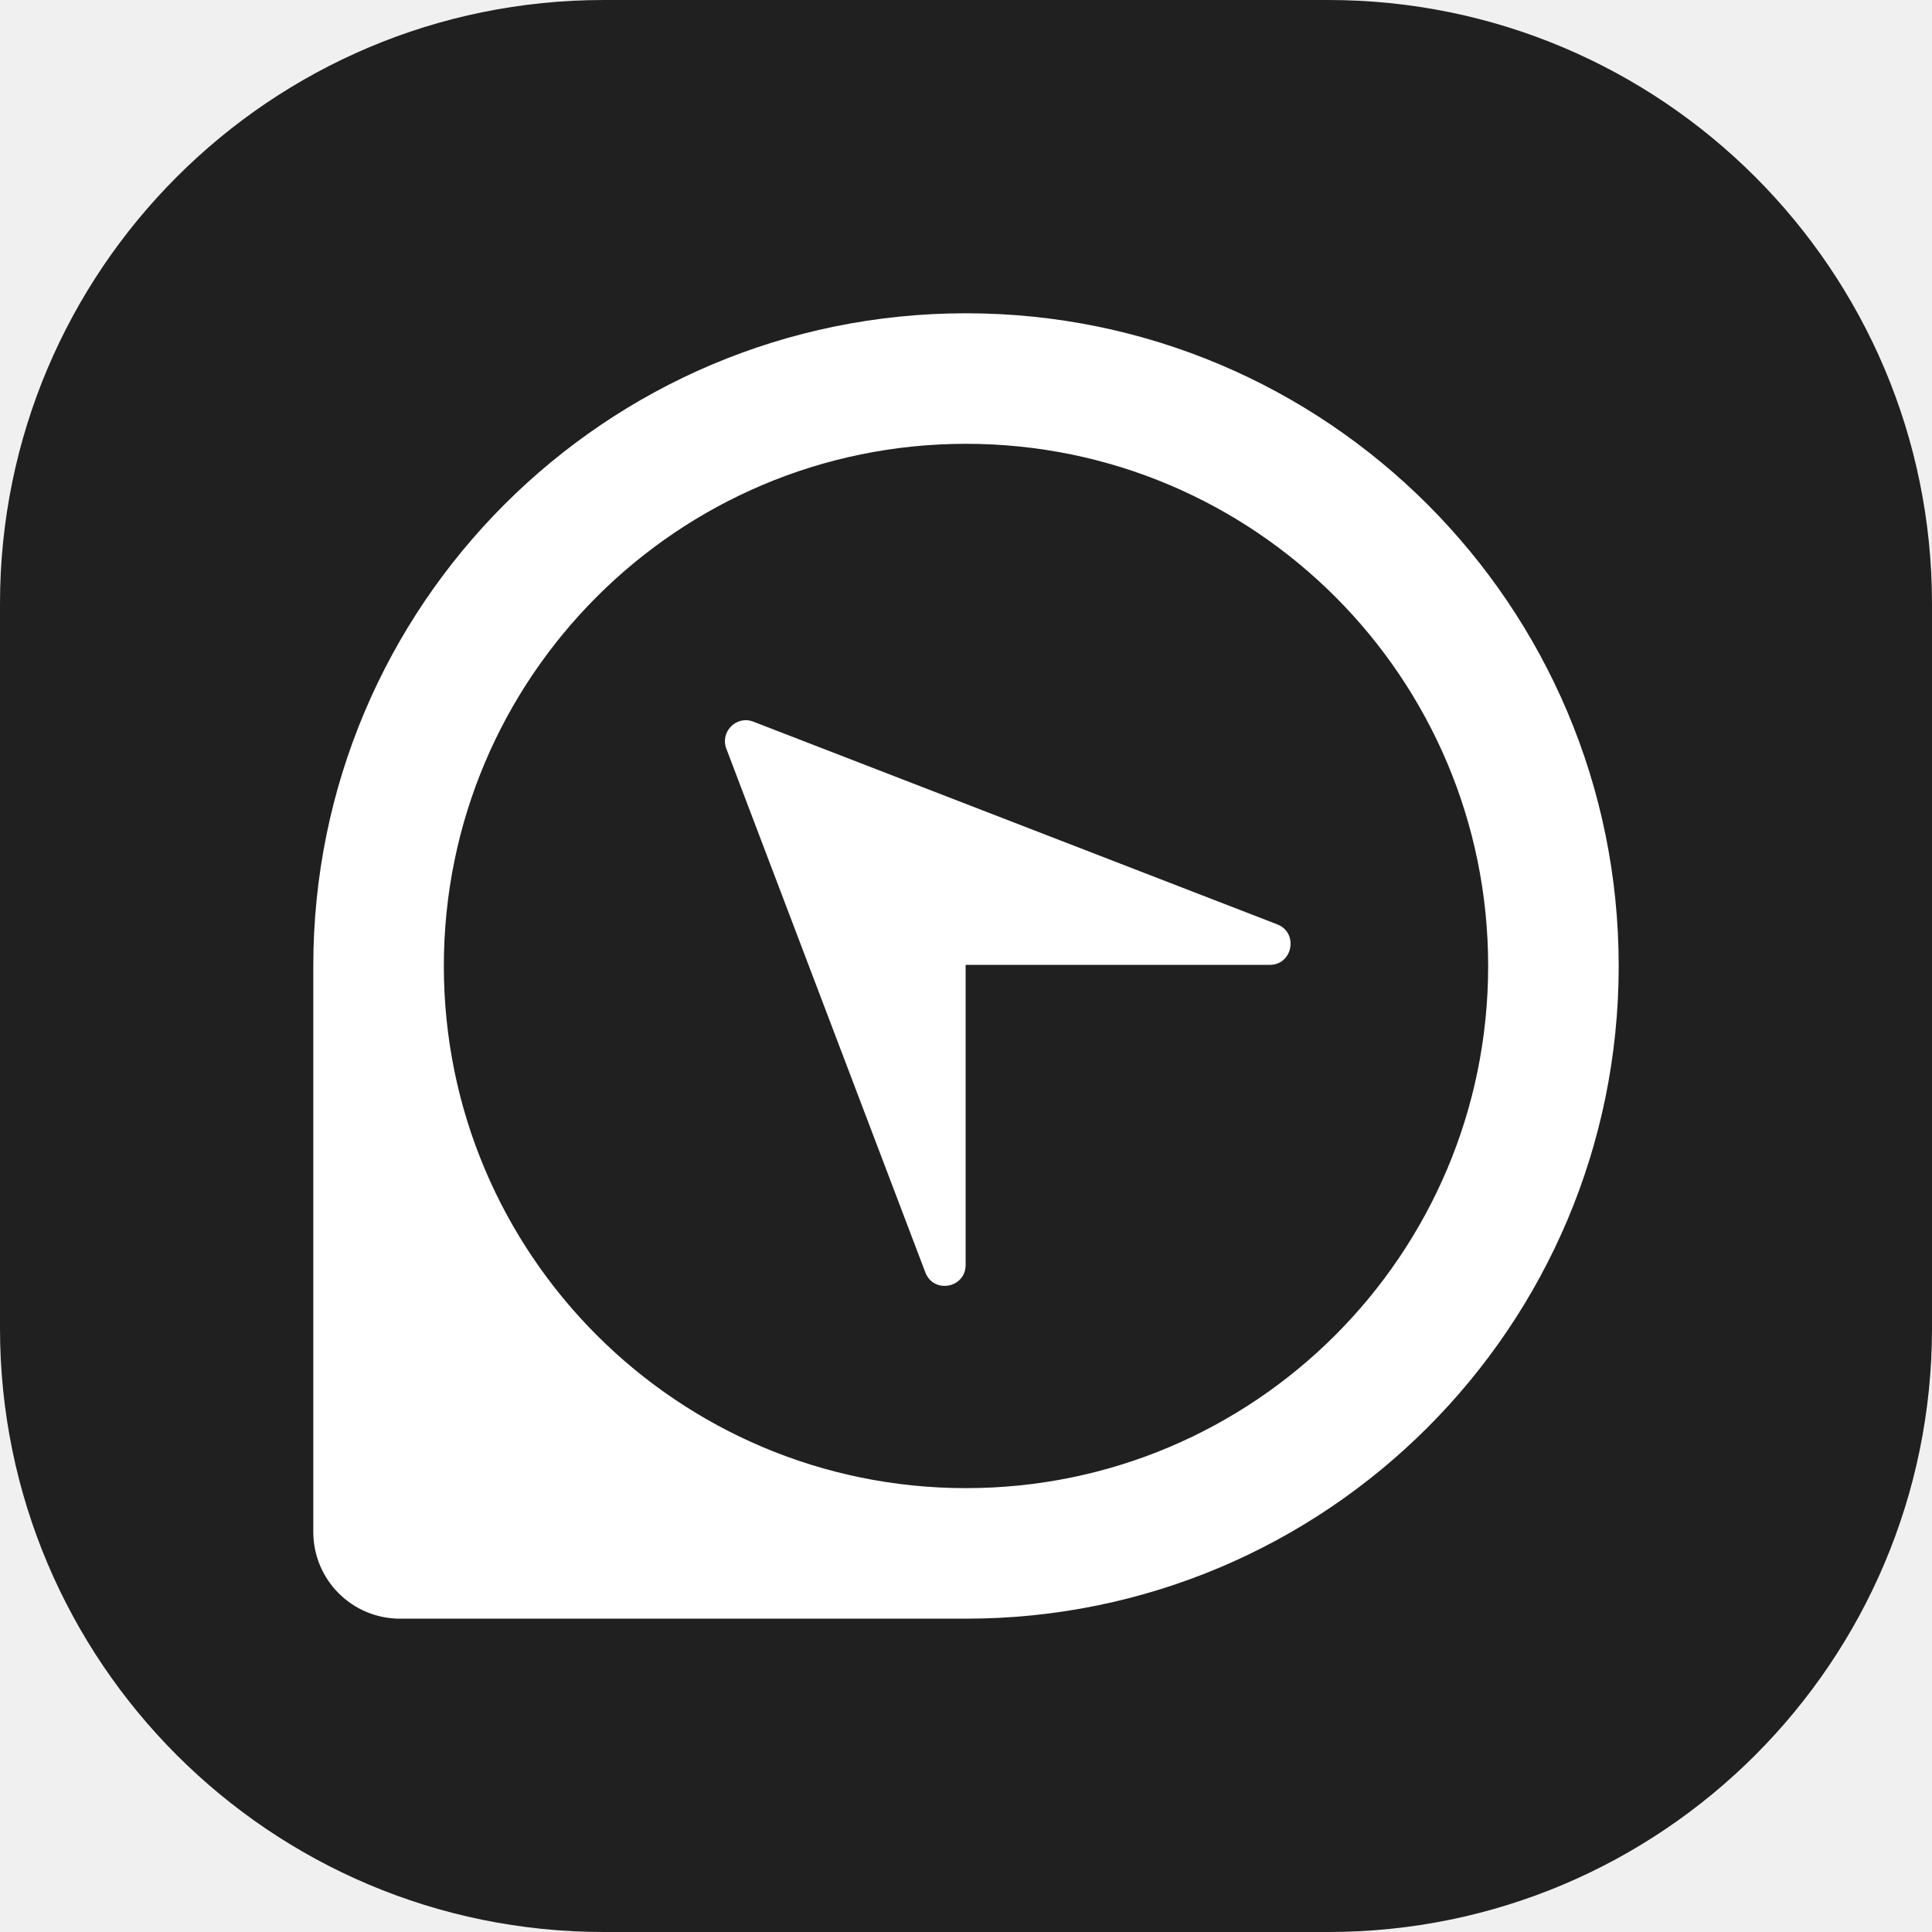
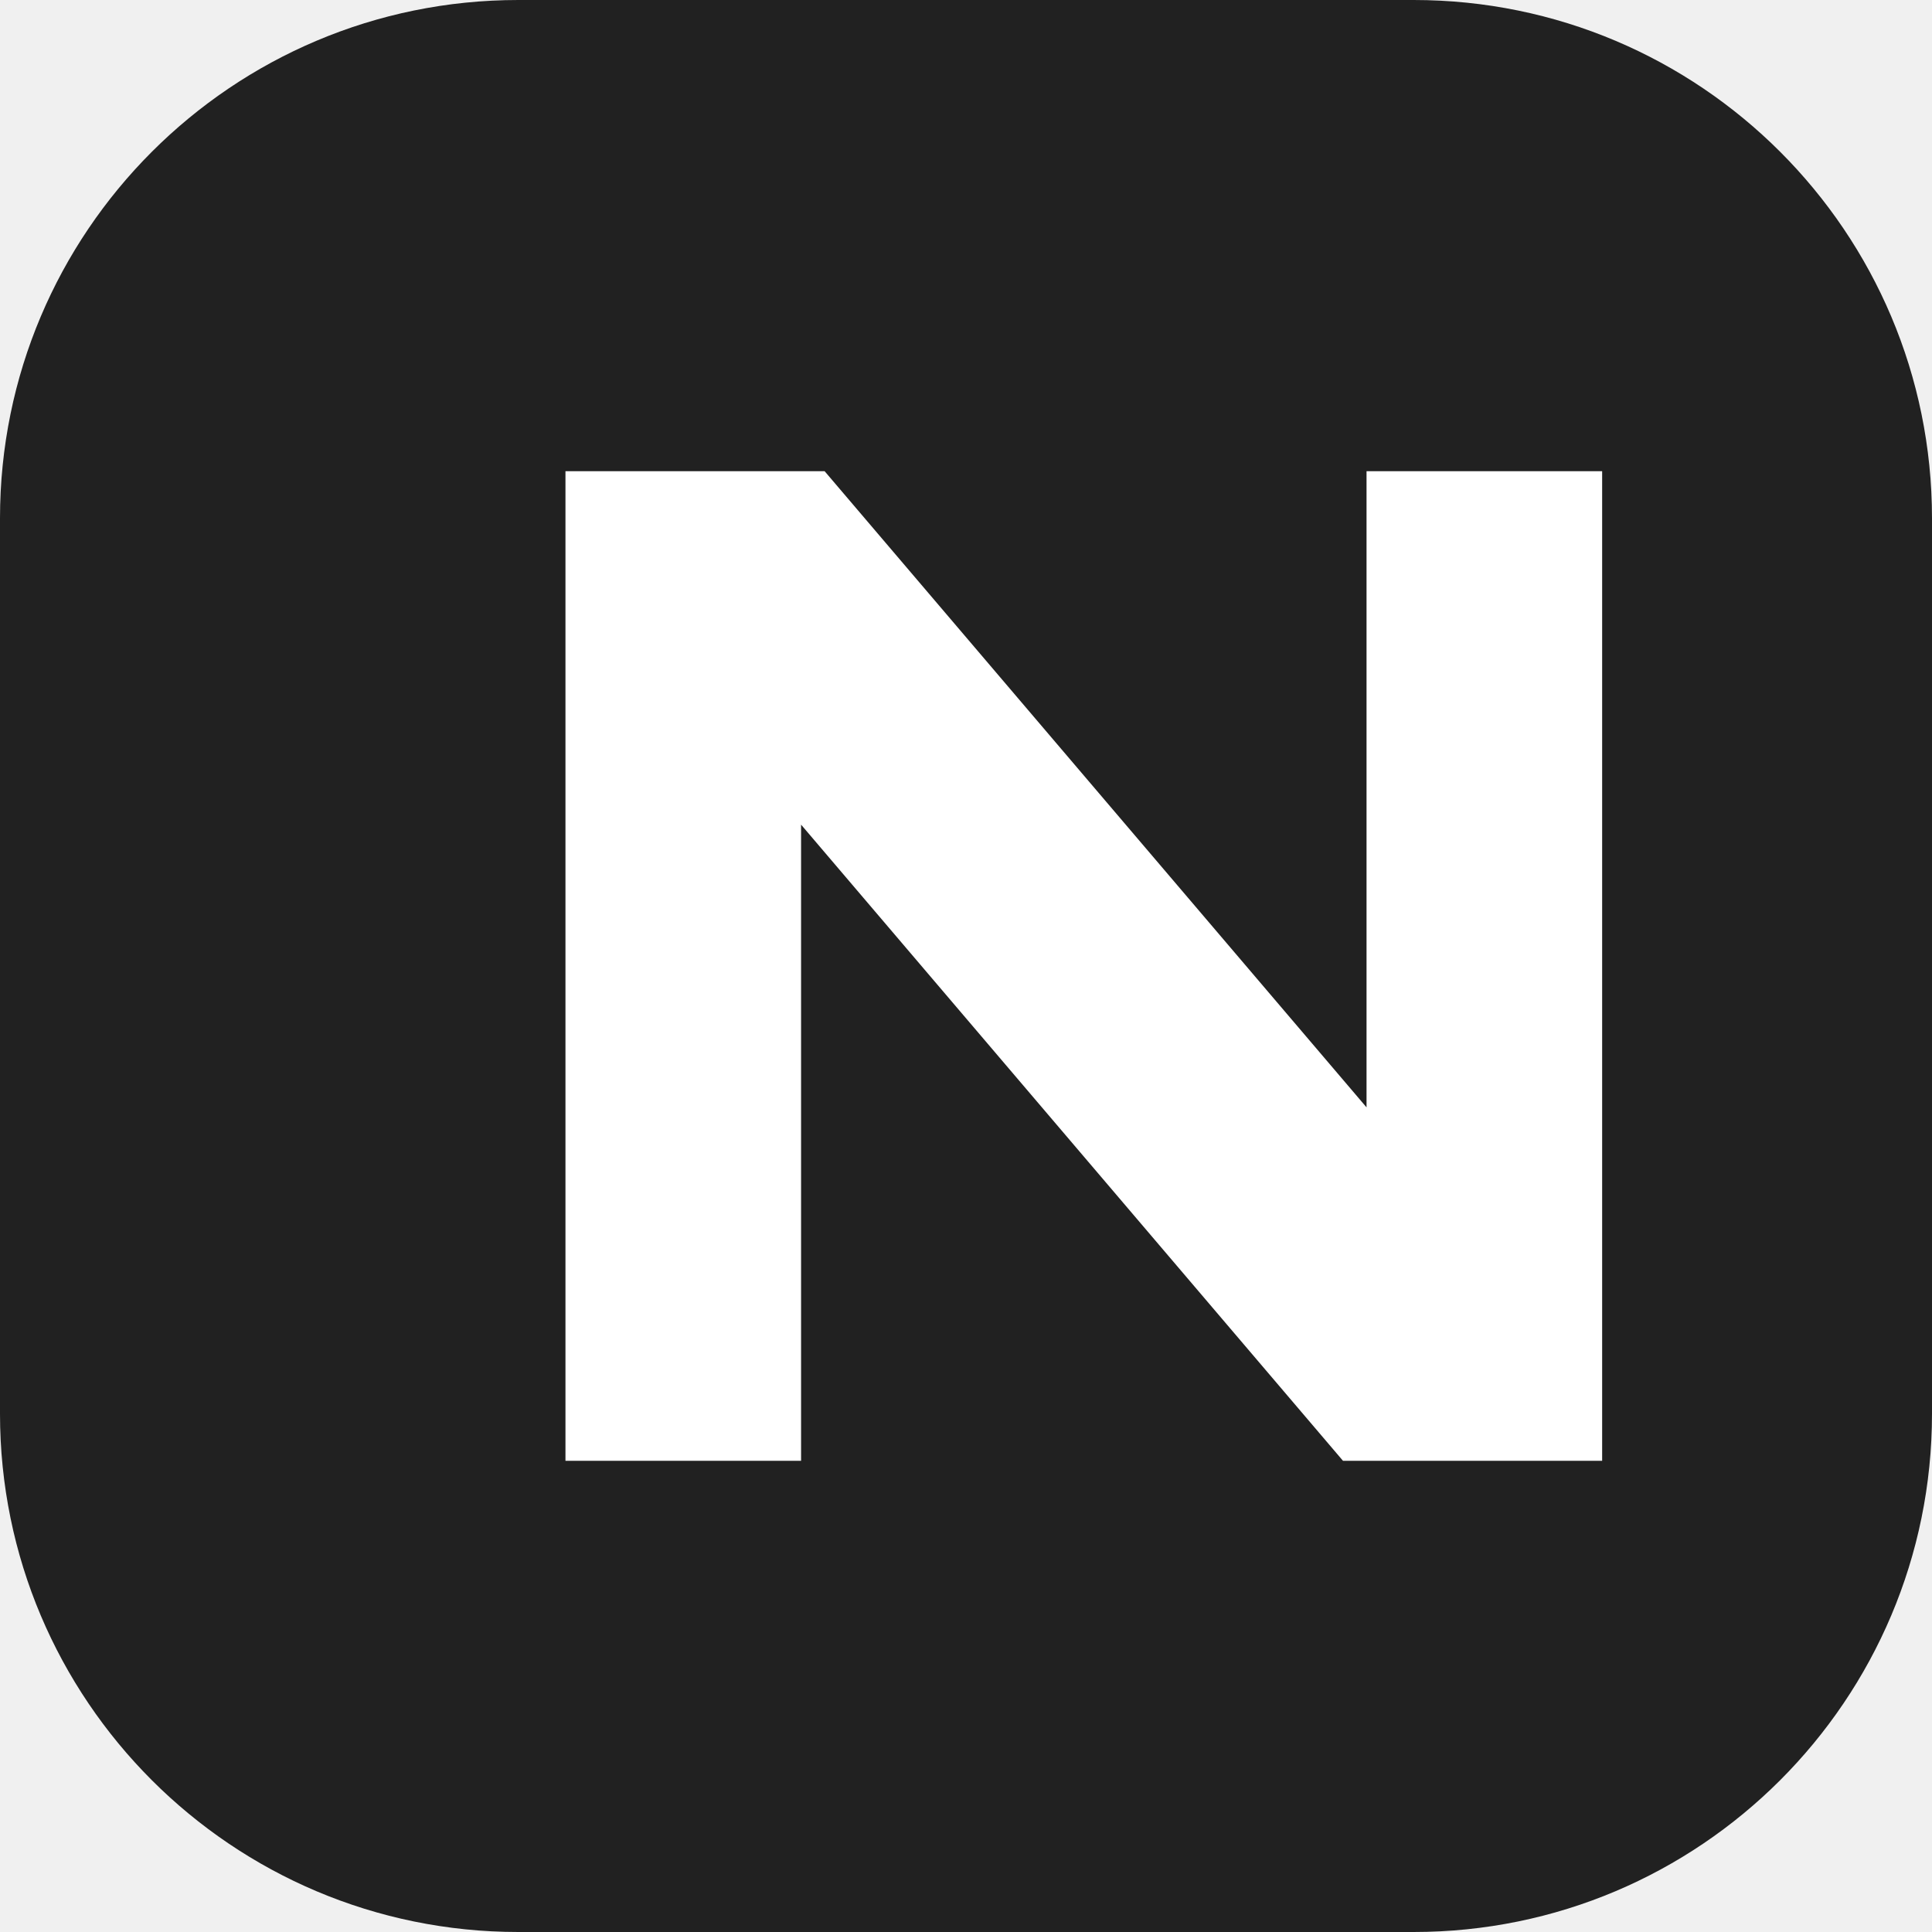
- <svg xmlns="http://www.w3.org/2000/svg" width="256" height="256" viewBox="0 0 256 256" fill="none">
-   <rect width="256" height="256" rx="80" fill="#202020" />
-   <g clip-path="url(#clip0_1542_3332)">
-     <g clip-path="url(#clip1_1542_3332)">
-       <path d="M128 41.51C175.765 41.51 214.486 80.231 214.486 127.997C214.486 175.762 175.765 214.483 128 214.483H53.02C46.652 214.483 41.514 209.347 41.513 202.978V127.997C41.514 80.231 80.235 41.51 128 41.51ZM128 58.807C89.788 58.807 58.811 89.785 58.811 127.997C58.811 166.209 89.788 197.186 128 197.186C166.212 197.186 197.189 166.209 197.189 127.997C197.189 89.784 166.212 58.807 128 58.807Z" fill="white" />
-       <path d="M122.611 168.596L96.243 99.206C95.39 96.96 97.583 94.759 99.814 95.622L169.236 122.48C172.093 123.585 171.306 127.85 168.245 127.85H127.952V167.604C127.952 170.687 123.705 171.475 122.611 168.596Z" fill="white" />
-     </g>
-   </g>
-   <defs>
-     <clipPath id="clip0_1542_3332">
-       <rect width="172.973" height="172.973" fill="white" transform="translate(41.5134 41.5137)" />
-     </clipPath>
-     <clipPath id="clip1_1542_3332">
-       <rect width="172.973" height="172.973" fill="white" transform="translate(41.5134 41.5137)" />
-     </clipPath>
-   </defs>
+ <svg xmlns="http://www.w3.org/2000/svg" width="82" height="82" viewBox="0 0 82 82">
+   <rect width="82" height="82" rx="22" fill="#212121" />
+   <path d="M24 62V20H35L58 47V20H68V62H57L34 35V62Z" fill="#fff" />
</svg>
